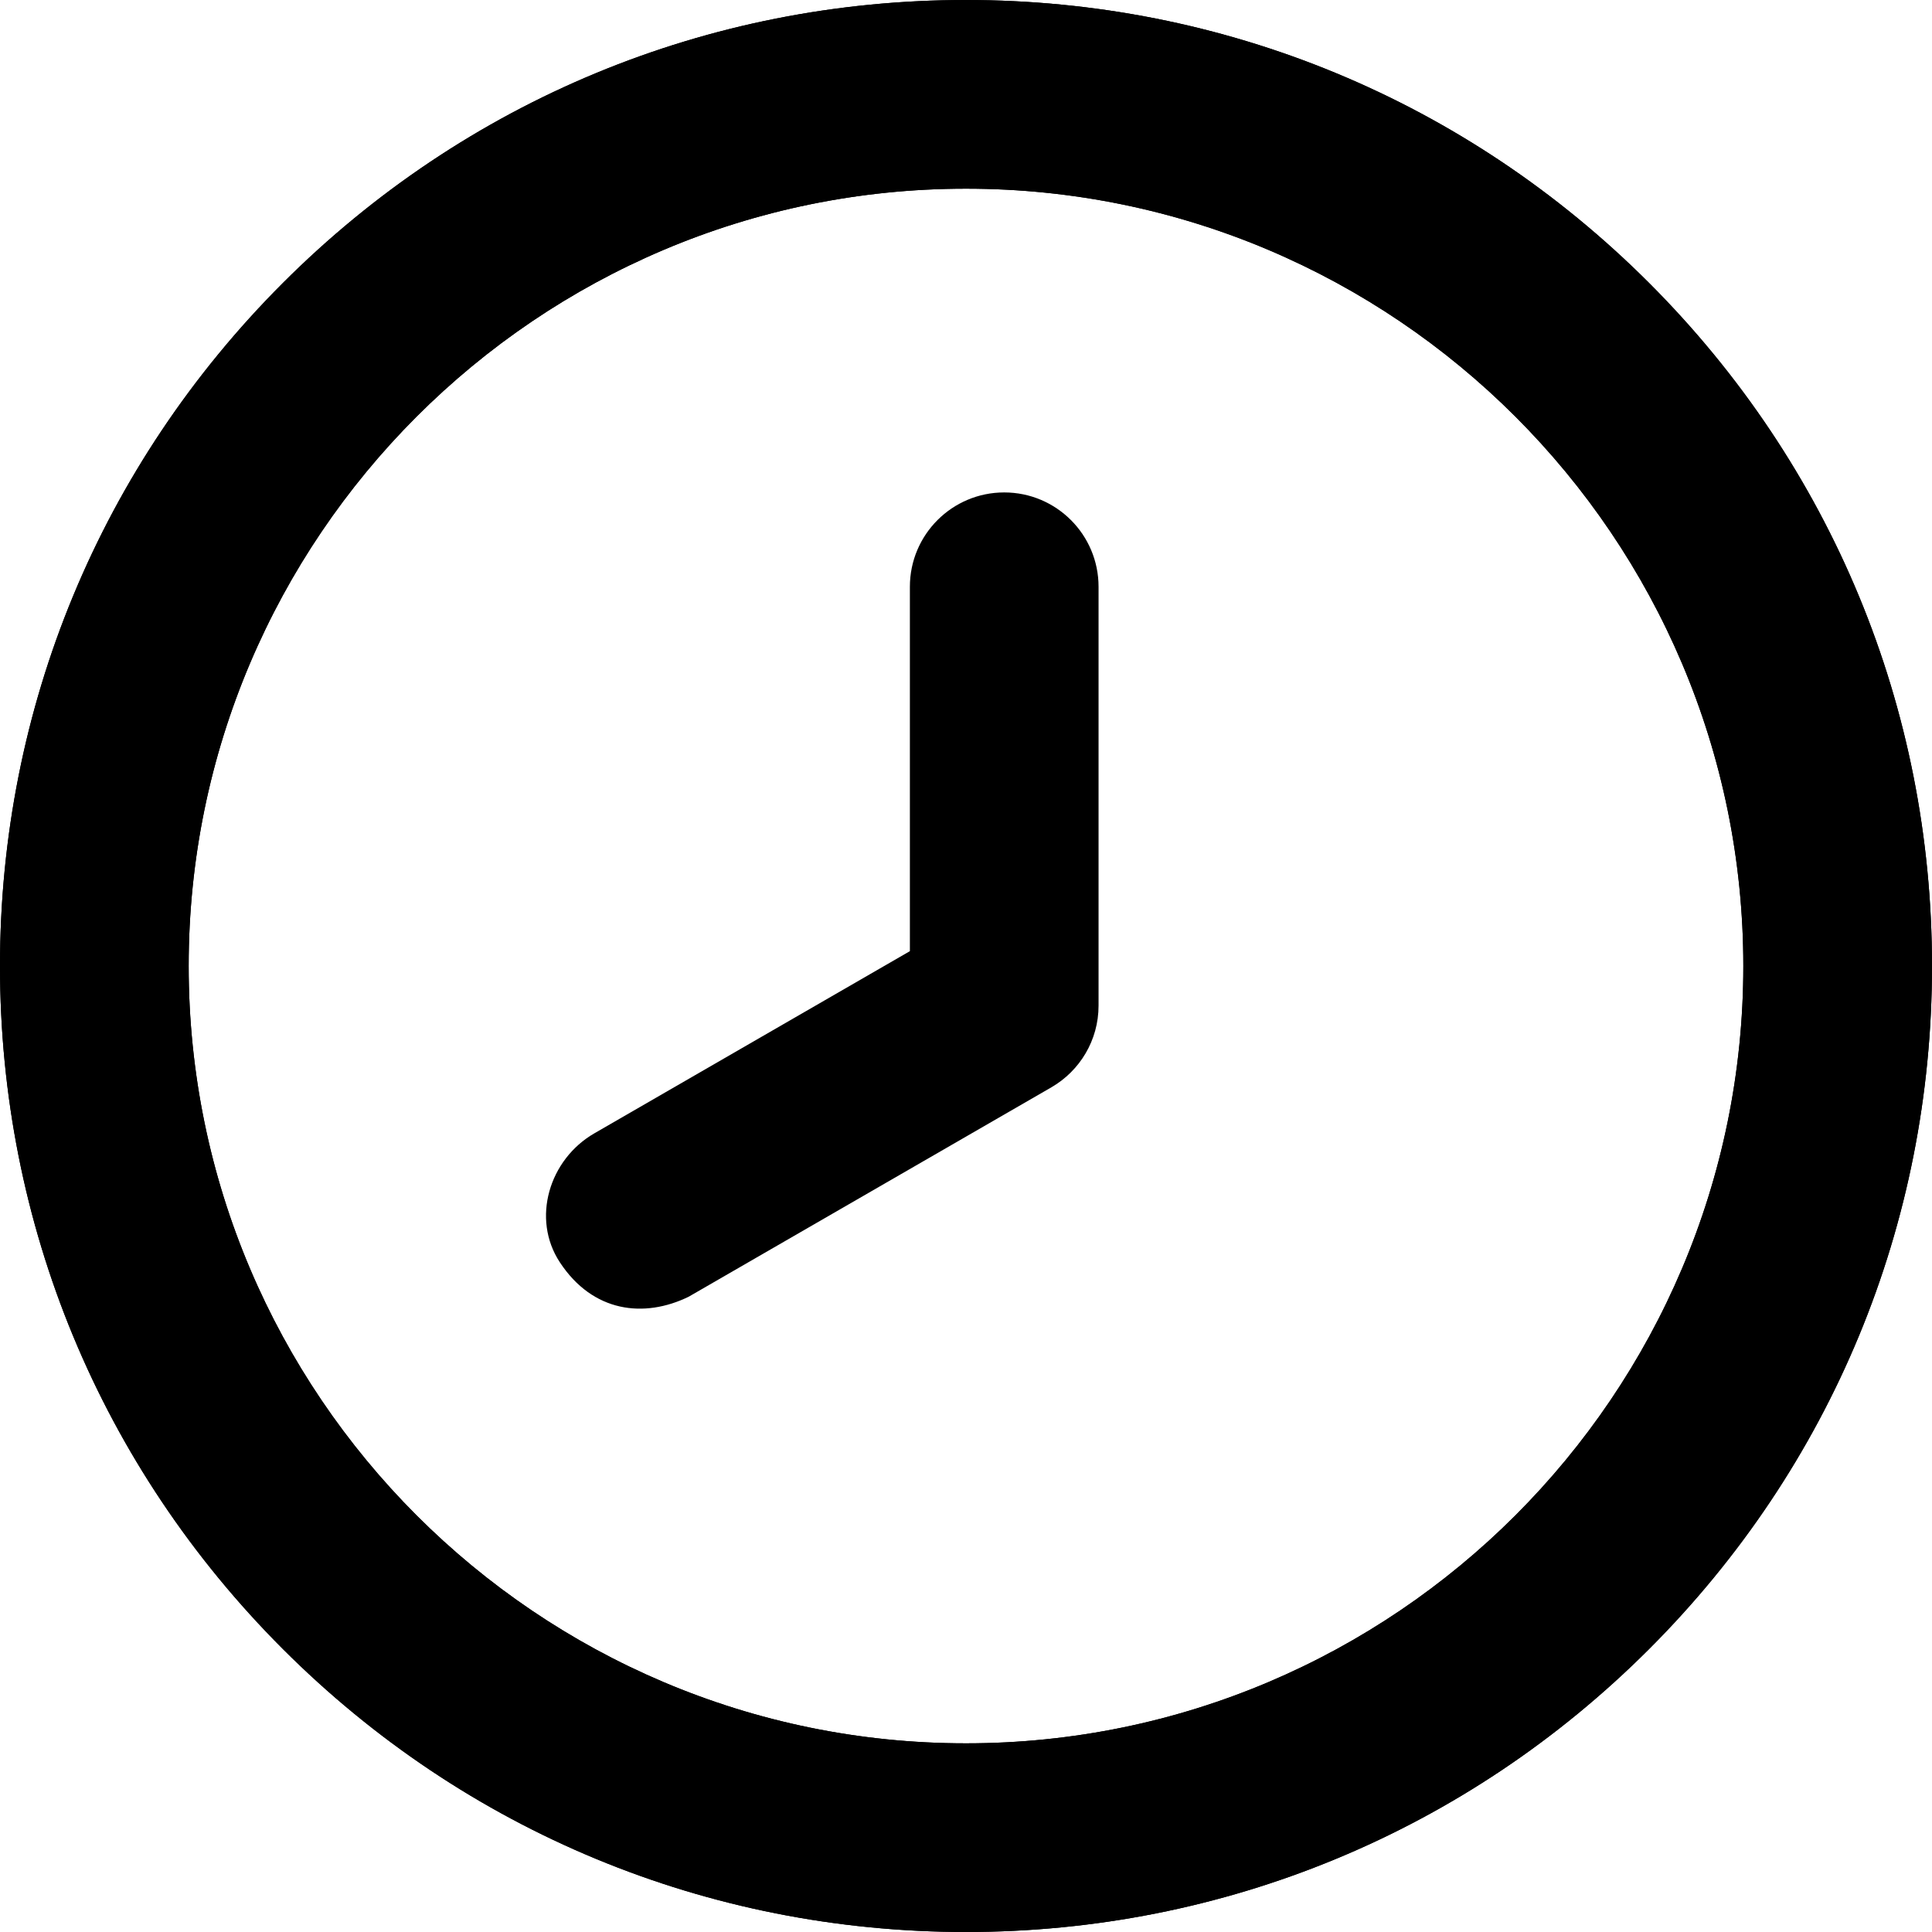
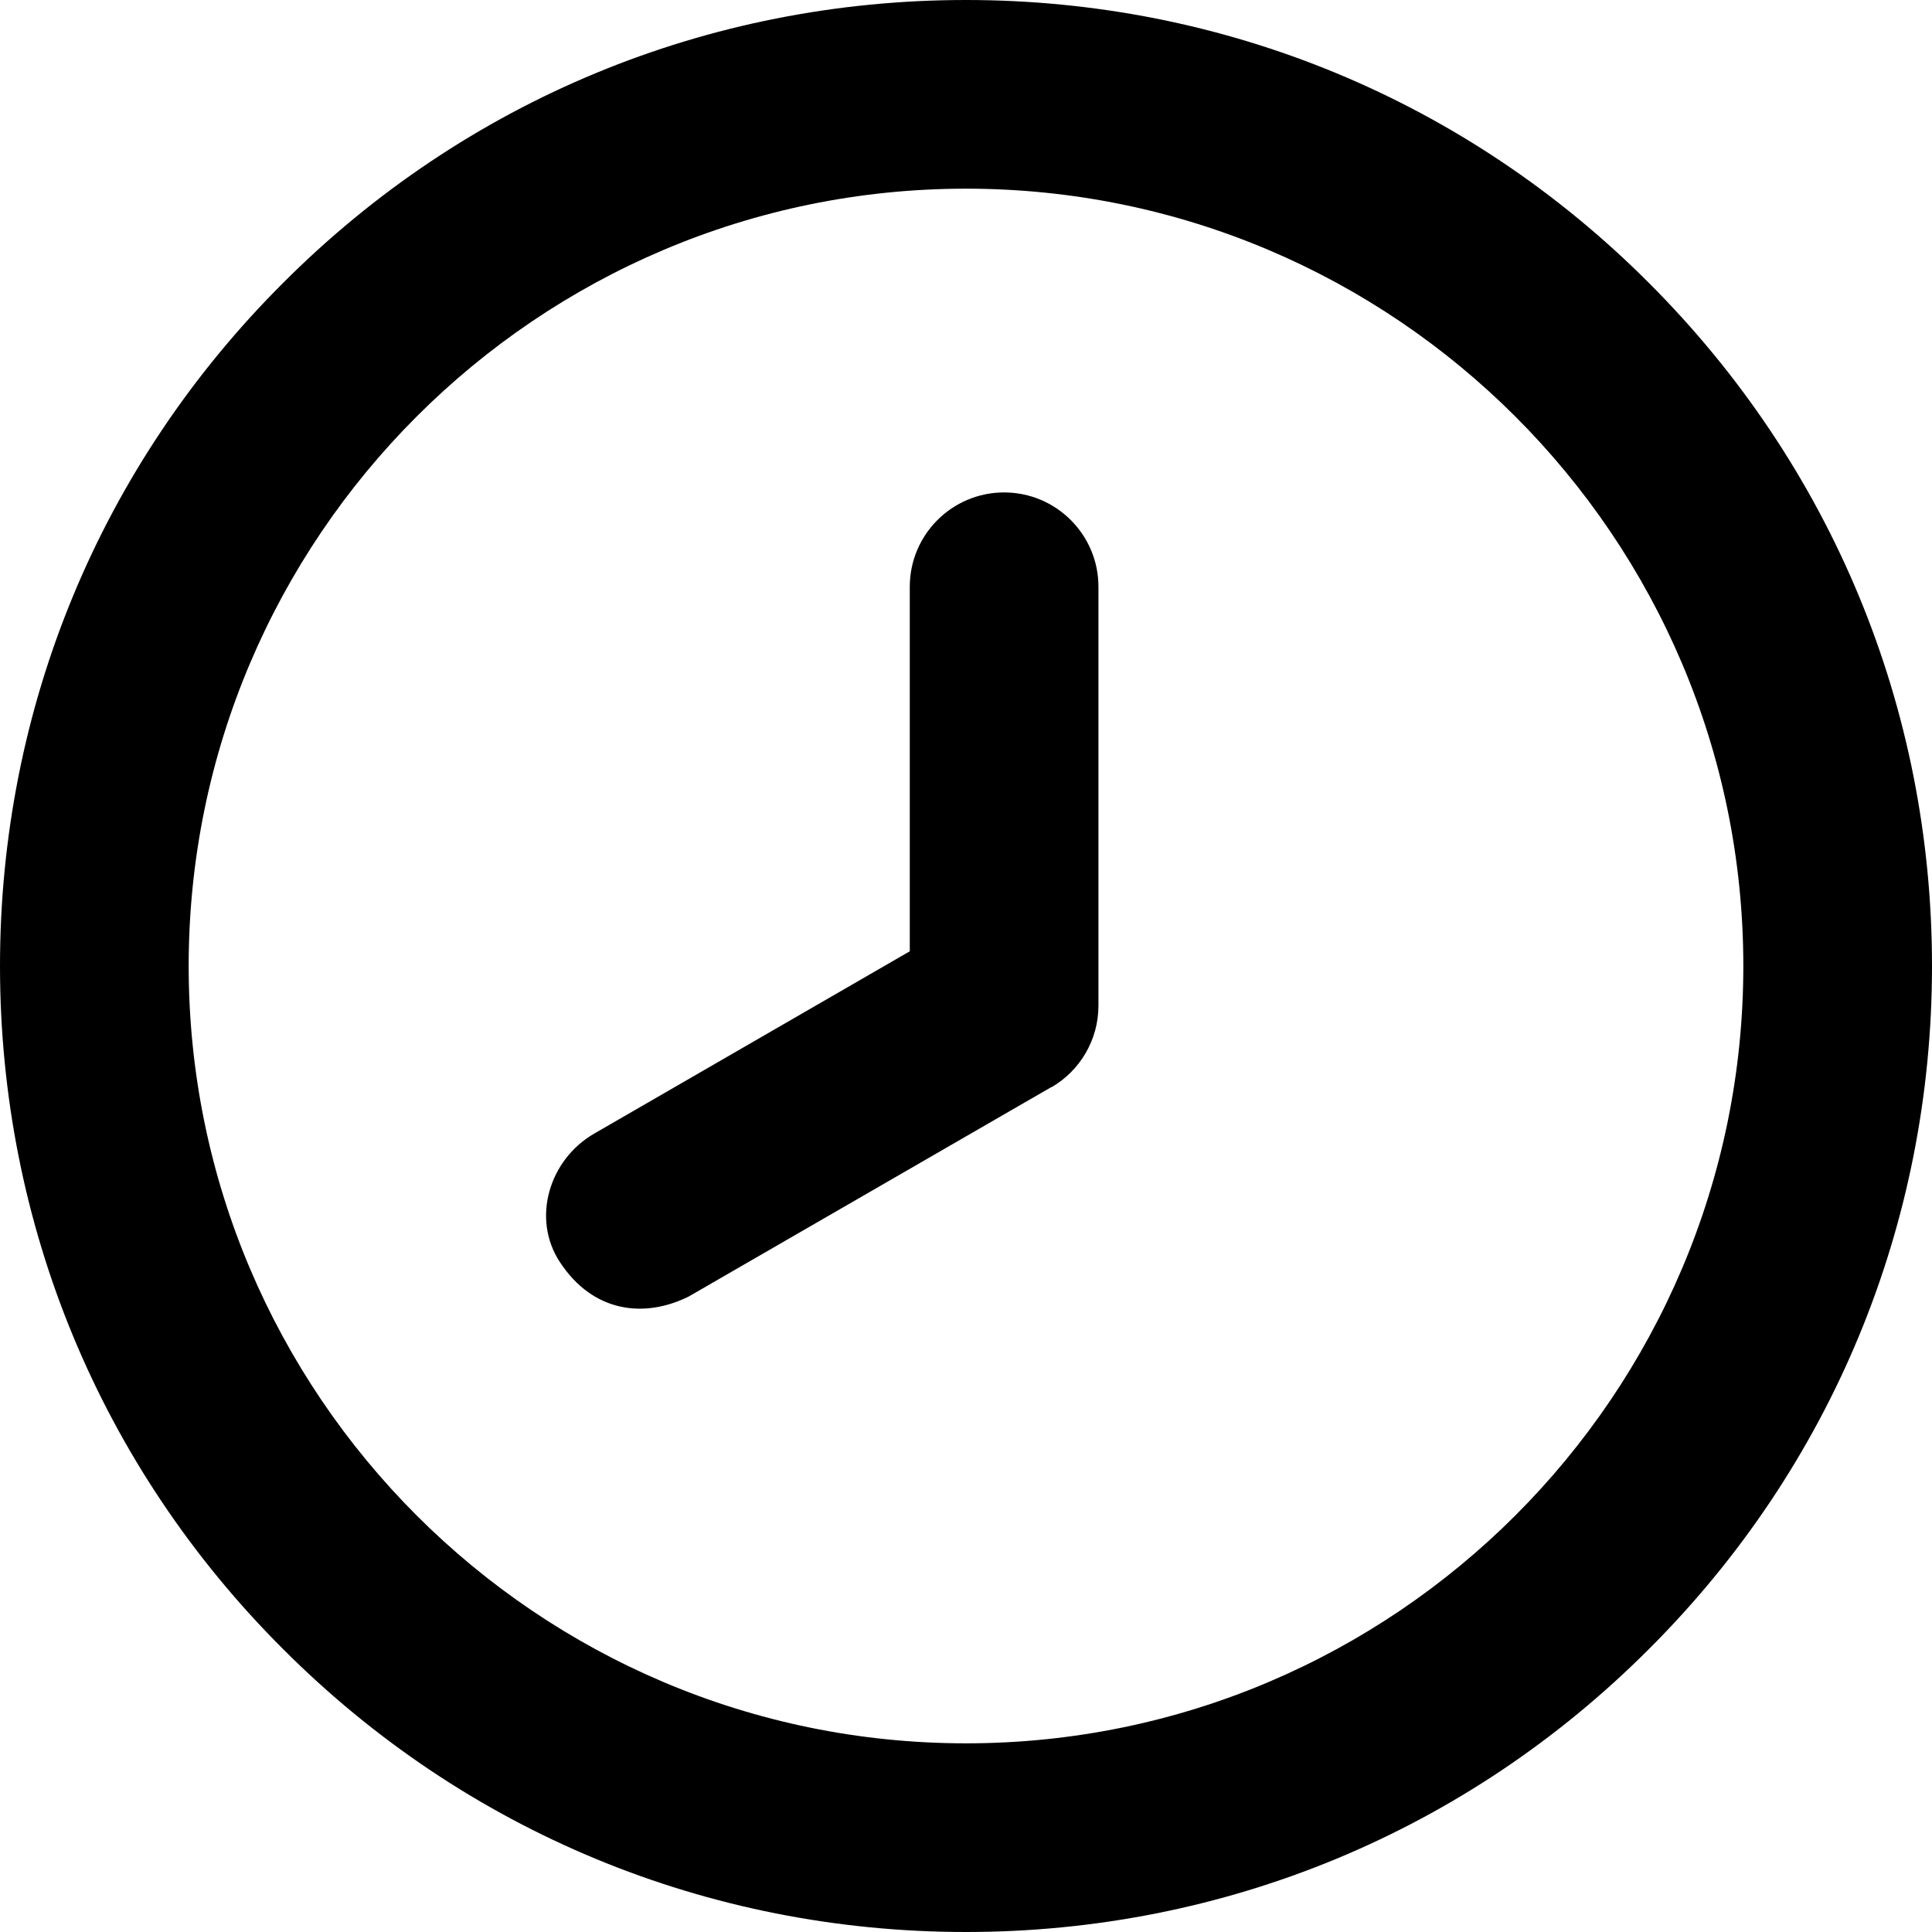
<svg xmlns="http://www.w3.org/2000/svg" version="1.1" id="Layer_1" x="0px" y="0px" viewBox="0 0 512 512" style="enable-background:new 0 0 512 512;" xml:space="preserve">
  <g>
    <g>
-       <path d="M256,512c-68.38,0-132.667-26.629-181.02-74.98C26.629,388.667,0,324.38,0,256S26.629,123.333,74.98,74.98    C123.333,26.629,187.62,0,256,0s132.667,26.629,181.02,74.98C485.371,123.333,512,187.62,512,256s-26.629,132.667-74.98,181.02    C388.667,485.371,324.38,512,256,512z M256,50C142.411,50,50,142.411,50,256s92.411,206,206,206s206-92.411,206-206    S369.589,50,256,50z" />
+       <path d="M256,512c-68.4,0-132.7-26.6-181-75C26.6,388.7,0,324.4,0,256S26.6,123.3,75,75C123.3,26.6,187.6,0,256,0    s132.7,26.6,181,75c48.4,48.4,75,112.6,75,181s-26.6,132.7-75,181C388.7,485.4,324.4,512,256,512z M256,50    C142.4,50,50,142.4,50,256s92.4,206,206,206s206-92.4,206-206S369.6,50,256,50z" />
    </g>
-     <g>
-       <path d="M256,512c-68.38,0-132.667-26.629-181.02-74.98C26.629,388.667,0,324.38,0,256S26.629,123.333,74.98,74.98    C123.333,26.629,187.62,0,256,0s132.667,26.629,181.02,74.98C485.371,123.333,512,187.62,512,256s-26.629,132.667-74.98,181.02    C388.667,485.371,324.38,512,256,512z M256,50C142.411,50,50,142.411,50,256s92.411,206,206,206s206-92.411,206-206    S369.589,50,256,50z" />
-     </g>
-     <path d="M266.129,130.5c-13.807,0-25,11.193-25,25v96.566L157.5,300.35c-11.958,6.903-16.725,22.606-9.15,34.15   c8.775,13.375,22.4,14.875,34.15,9.15l96.129-55.5c0.021-0.012,0.038-0.025,0.059-0.037c7.438-4.331,12.441-12.385,12.441-21.613   v-111C291.129,141.693,279.936,130.5,266.129,130.5z" />
+     <path d="M266.1,130.5c-13.8,0-25,11.2-25,25v96.6l-83.6,48.3c-12,6.9-16.7,22.6-9.1,34.1c8.8,13.4,22.4,14.9,34.1,9.1l96.1-55.5   c0,0,0,0,0.1,0c7.4-4.3,12.4-12.4,12.4-21.6v-111C291.1,141.7,279.9,130.5,266.1,130.5z" />
  </g>
-   <g>
- </g>
-   <g>
- </g>
-   <g>
- </g>
-   <g>
- </g>
-   <g>
- </g>
-   <g>
- </g>
-   <g>
- </g>
-   <g>
- </g>
-   <g>
- </g>
-   <g>
- </g>
-   <g>
- </g>
-   <g>
- </g>
-   <g>
- </g>
-   <g>
- </g>
-   <g>
- </g>
</svg>
